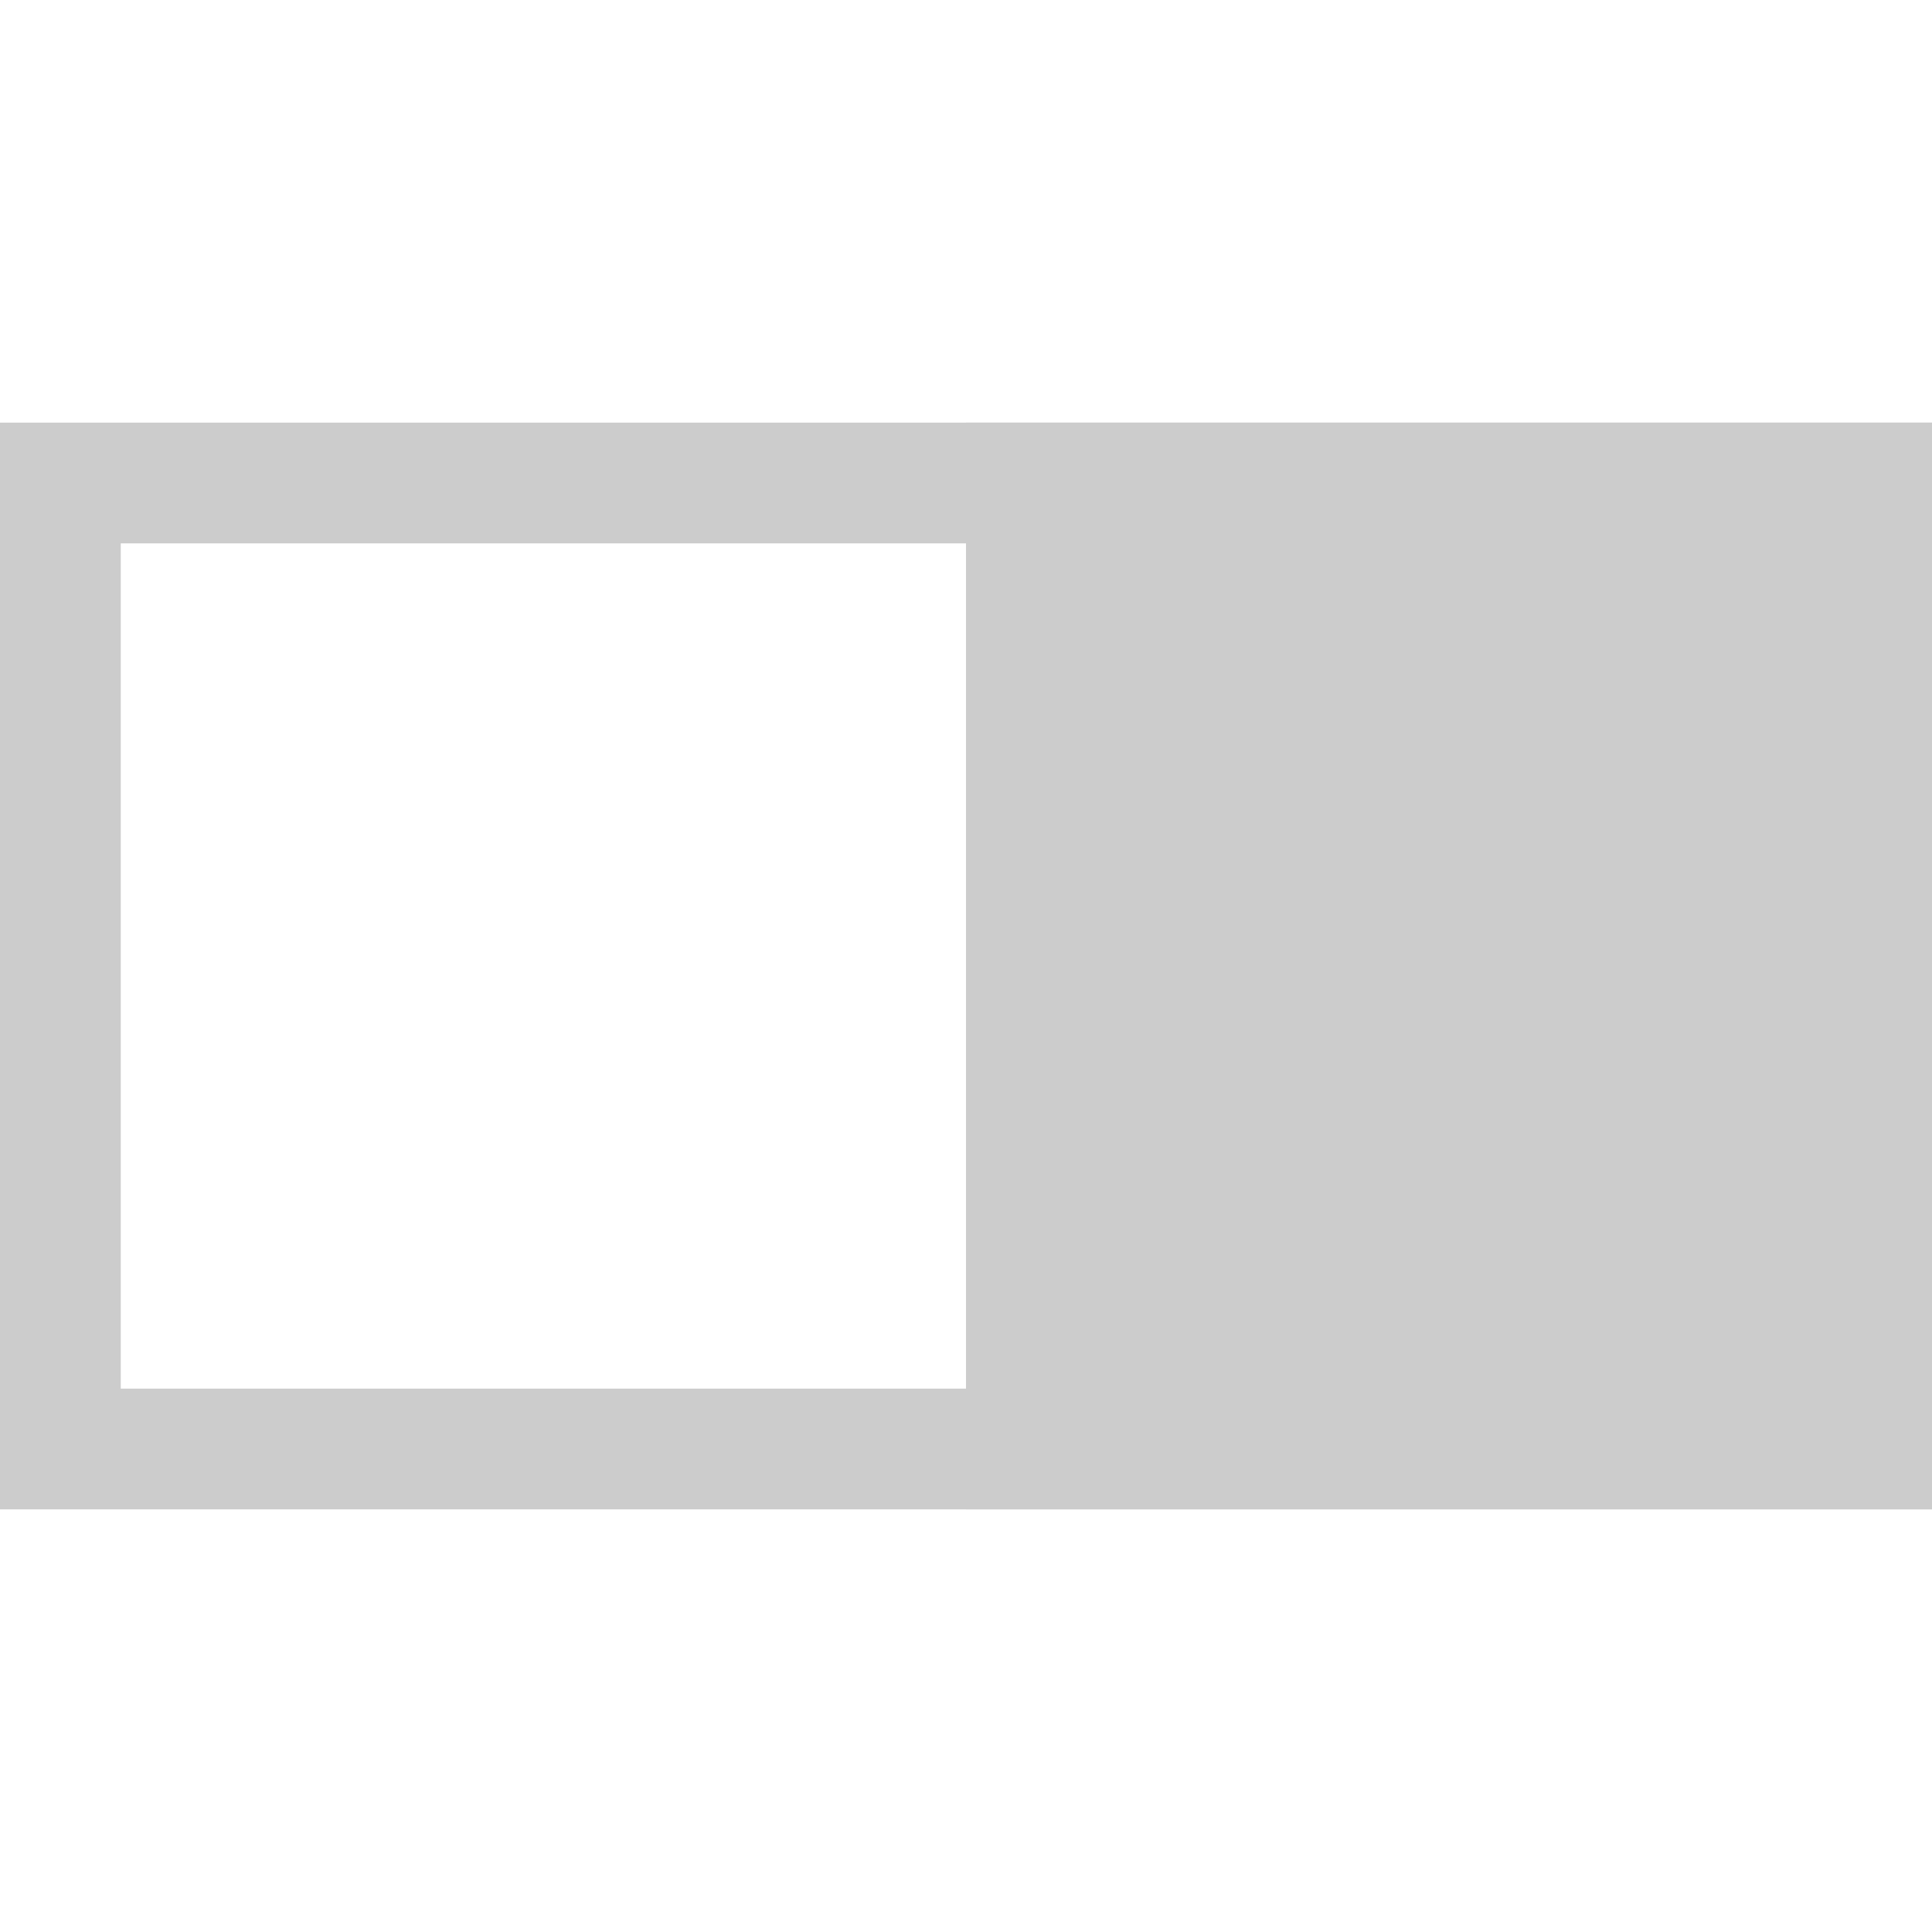
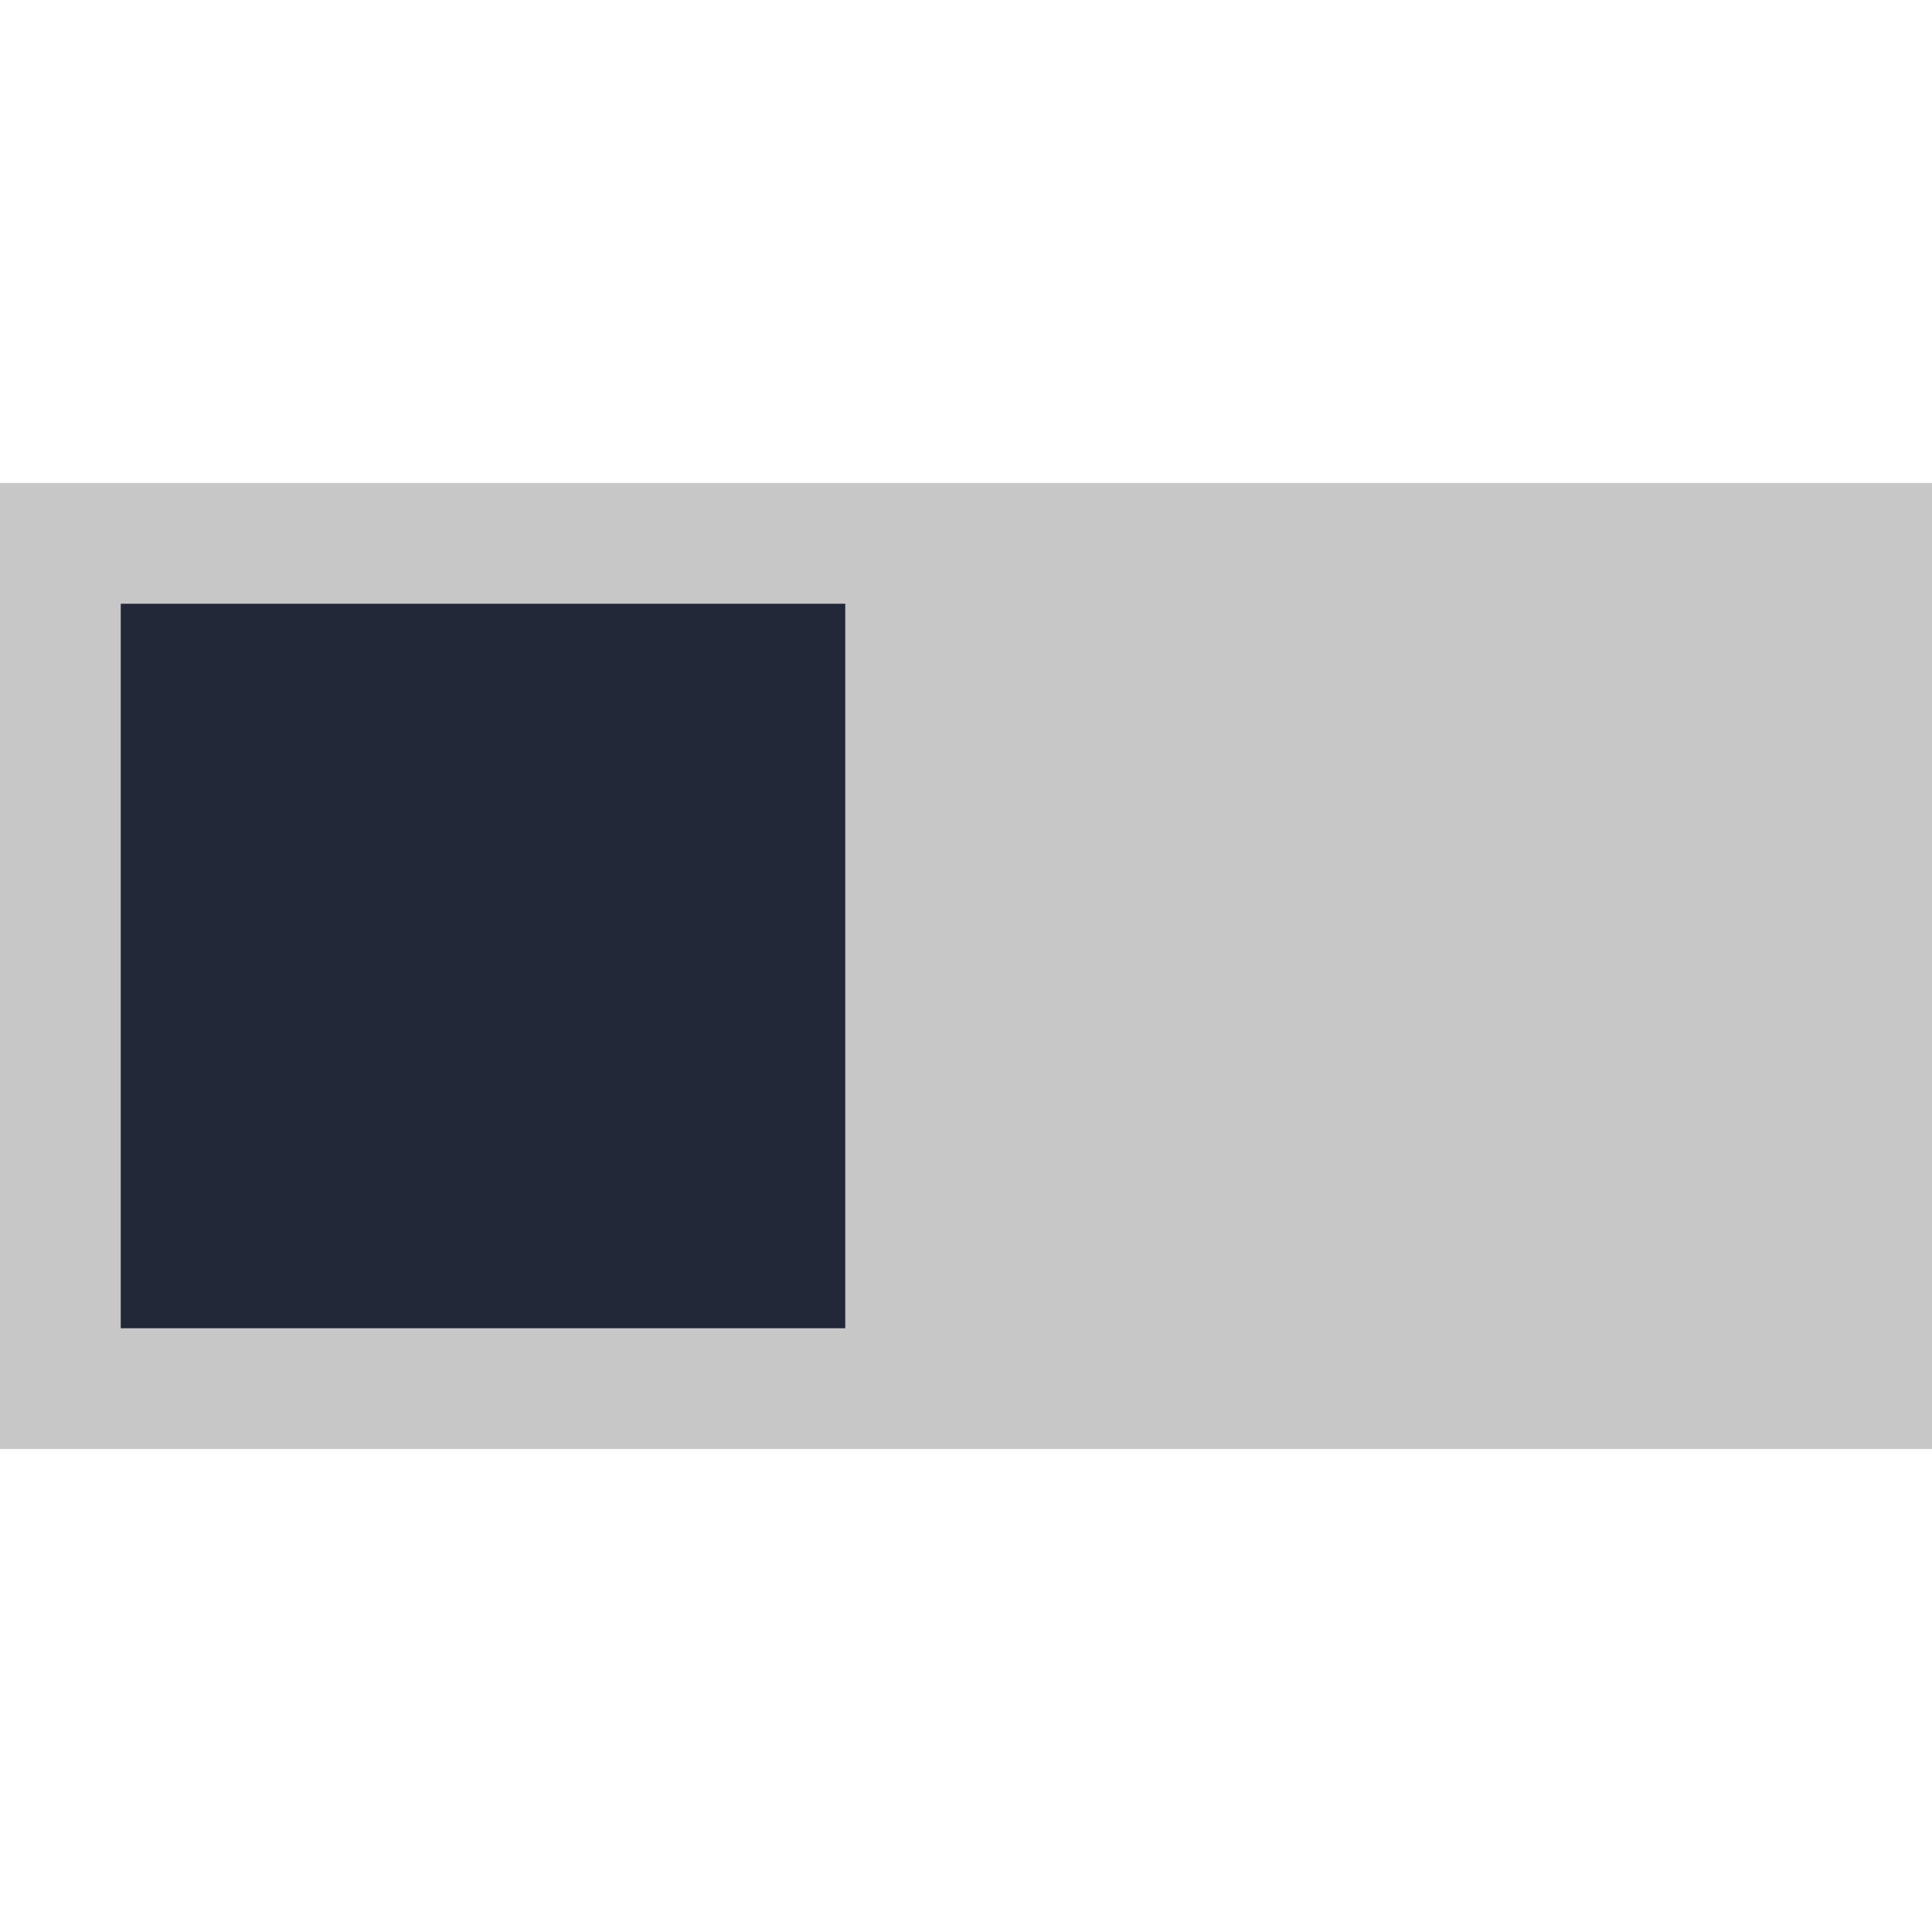
- <svg xmlns="http://www.w3.org/2000/svg" height="16" id="svg2" version="1.1" width="16">
-   <defs id="defs4" />
-   <g id="layer1" transform="translate(0,-1036.362)">
-     <path d="m 0.5,4 0,8 15,0 0,-8 z" id="path2985" style="fill:none;stroke:#cccccc;stroke-width:1px;stroke-linecap:butt;stroke-linejoin:miter;stroke-opacity:1" transform="translate(0,1036.362)" />
-     <path d="m 8.5,1040.362 0,8 7,0 0,-8 z" id="path2991" style="fill:#cccccc;stroke:#cccccc;stroke-width:1px;stroke-linecap:butt;stroke-linejoin:miter;stroke-opacity:1" />
-   </g>
+ <svg xmlns="http://www.w3.org/2000/svg" width="16" height="16" version="1.1">
+   <rect x="0" y="4" width="16" height="8" fill="#c7c7c7" />
+   <rect x="1" y="5" width="6" height="6" fill="#222837" />
</svg>
